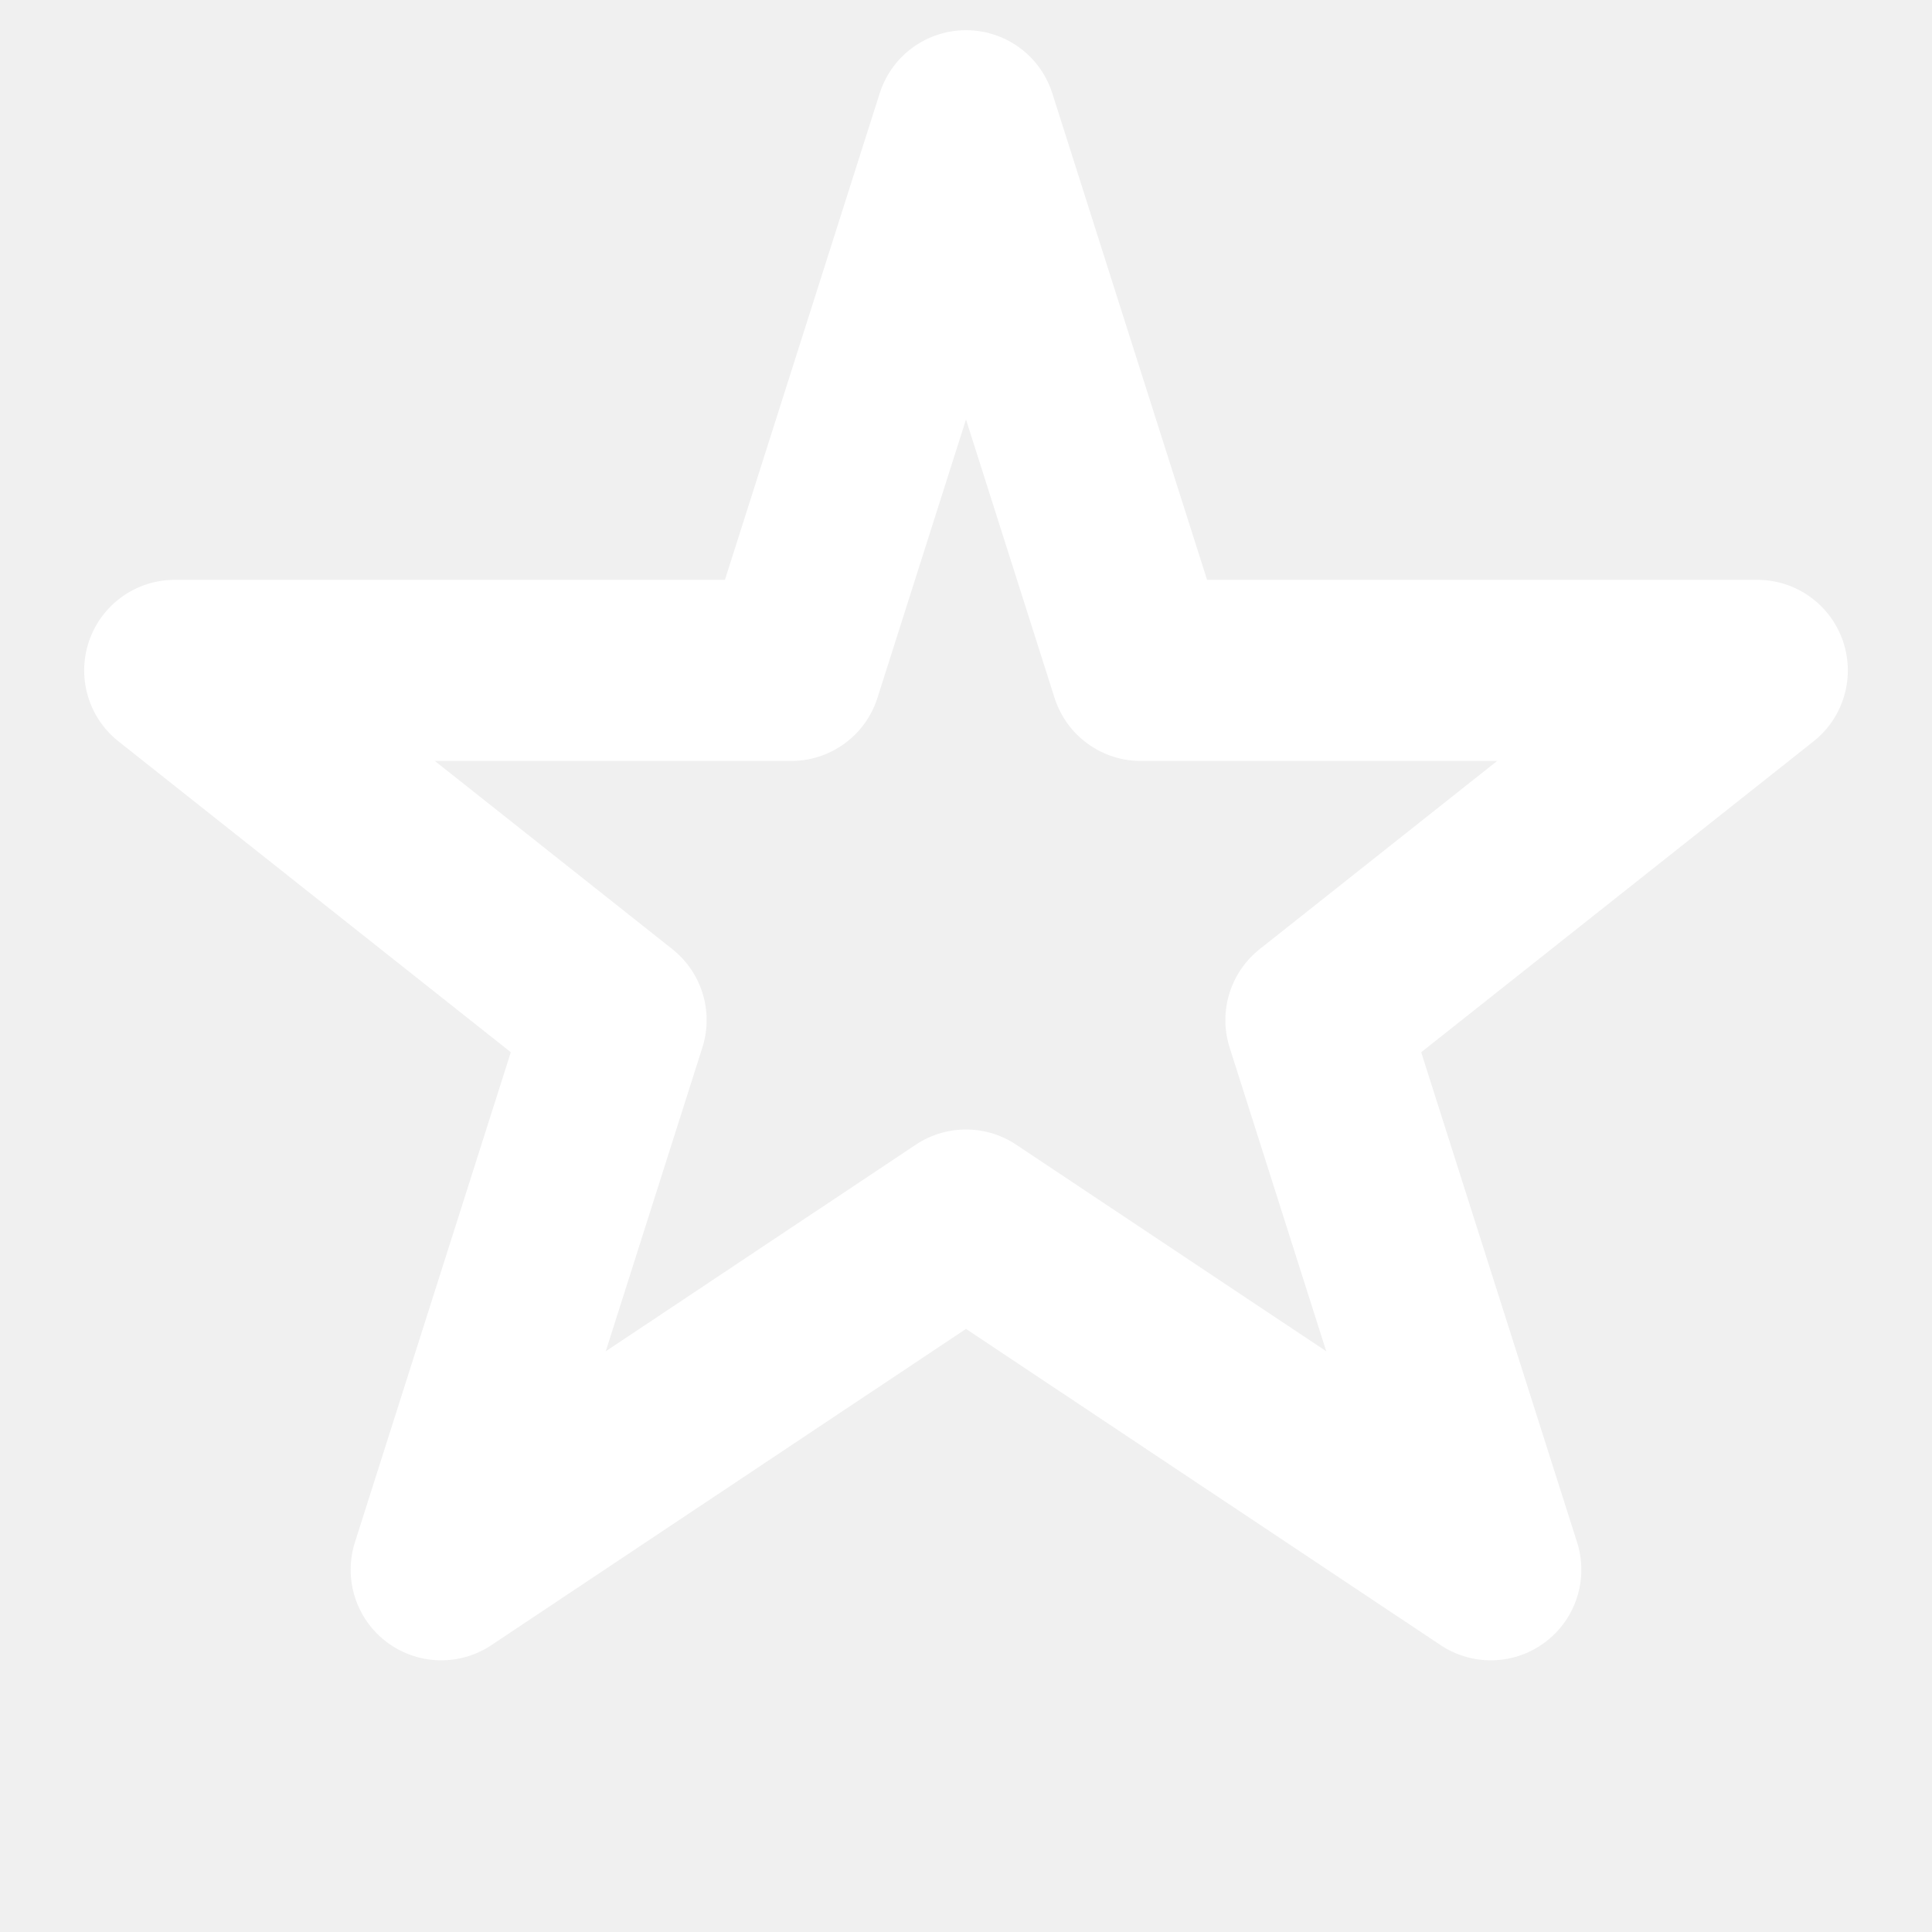
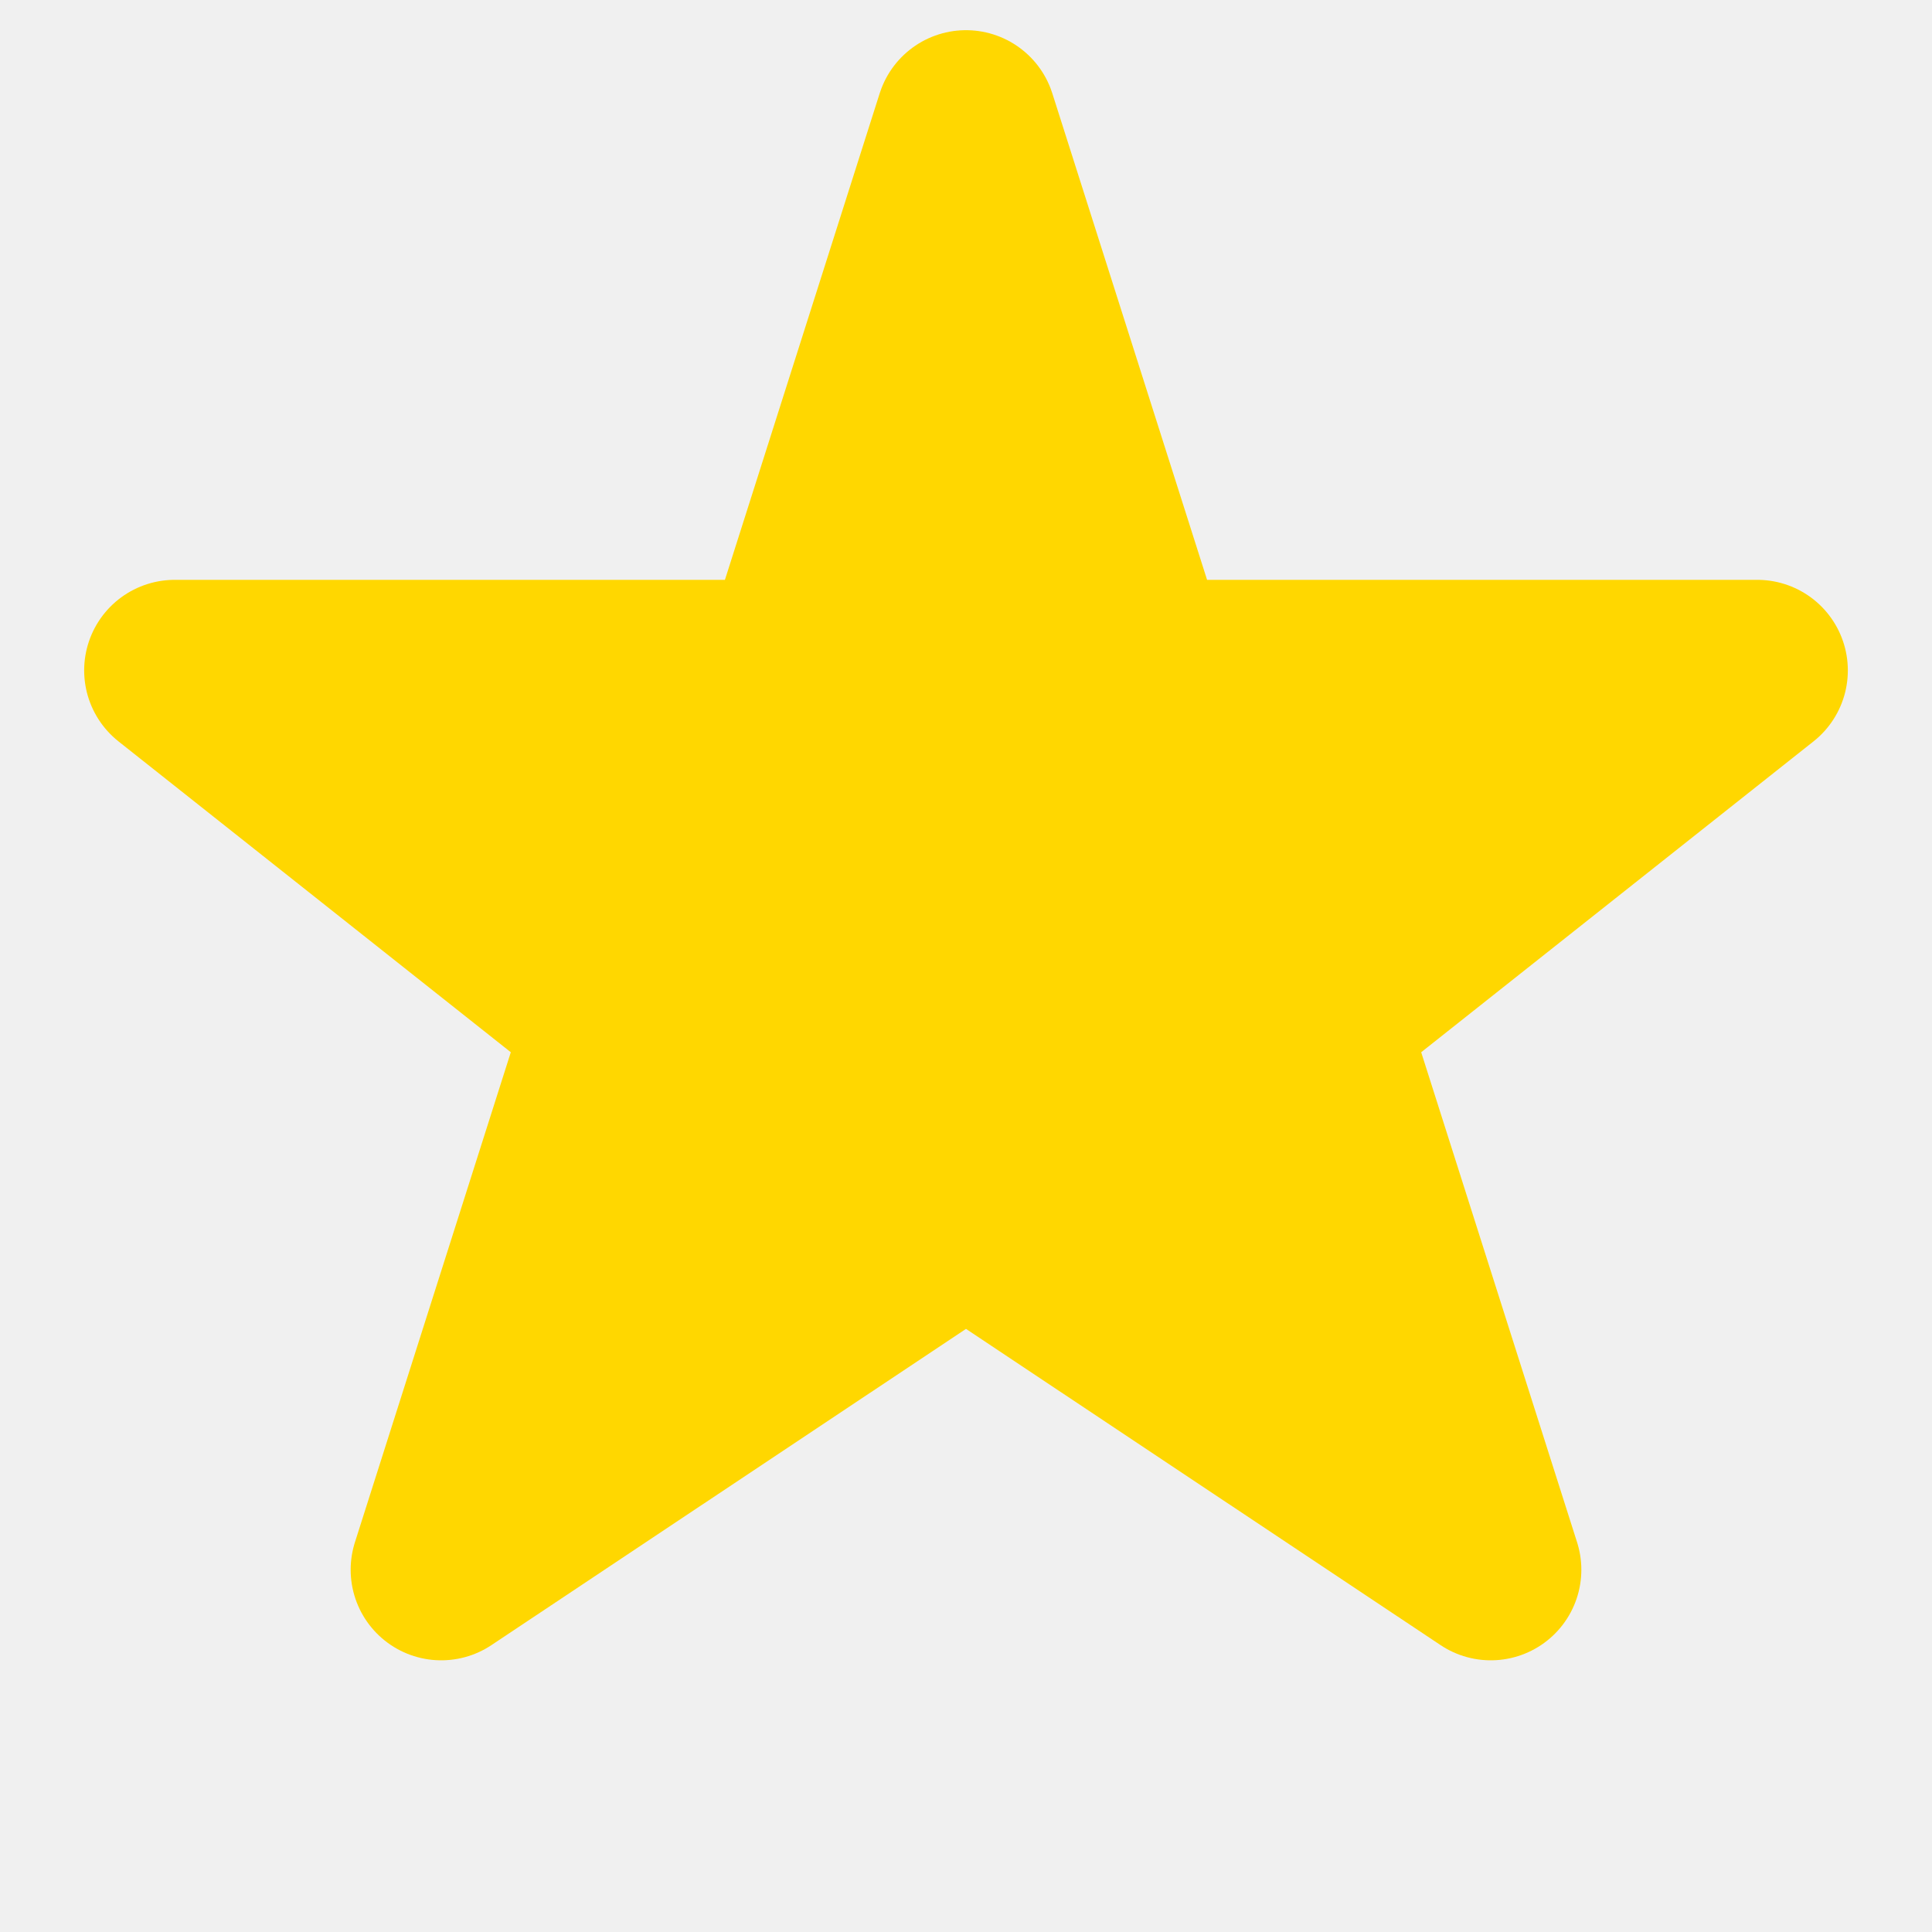
- <svg xmlns="http://www.w3.org/2000/svg" width="16" height="16" viewBox="0 0 16 16" fill="none">
-   <path d="M8 1L9.448 5.552H14.553L10.898 8.448L12.346 13L8 10.104L3.654 13L5.102 8.448L1.447 5.552H6.552L8 1Z" fill="none" stroke="#FFFFFF" stroke-width="1.5" stroke-linecap="round" stroke-linejoin="round" />
+ <svg xmlns="http://www.w3.org/2000/svg" width="16" height="16" viewBox="0 0 16 16">
+   <path d="M8 1L9.448 5.552H14.553L10.898 8.448L12.346 13L8 10.104L3.654 13L5.102 8.448L1.447 5.552H6.552L8 1Z" fill="gold" stroke="gold" stroke-width="1.5" stroke-linecap="round" stroke-linejoin="round" />
</svg>
